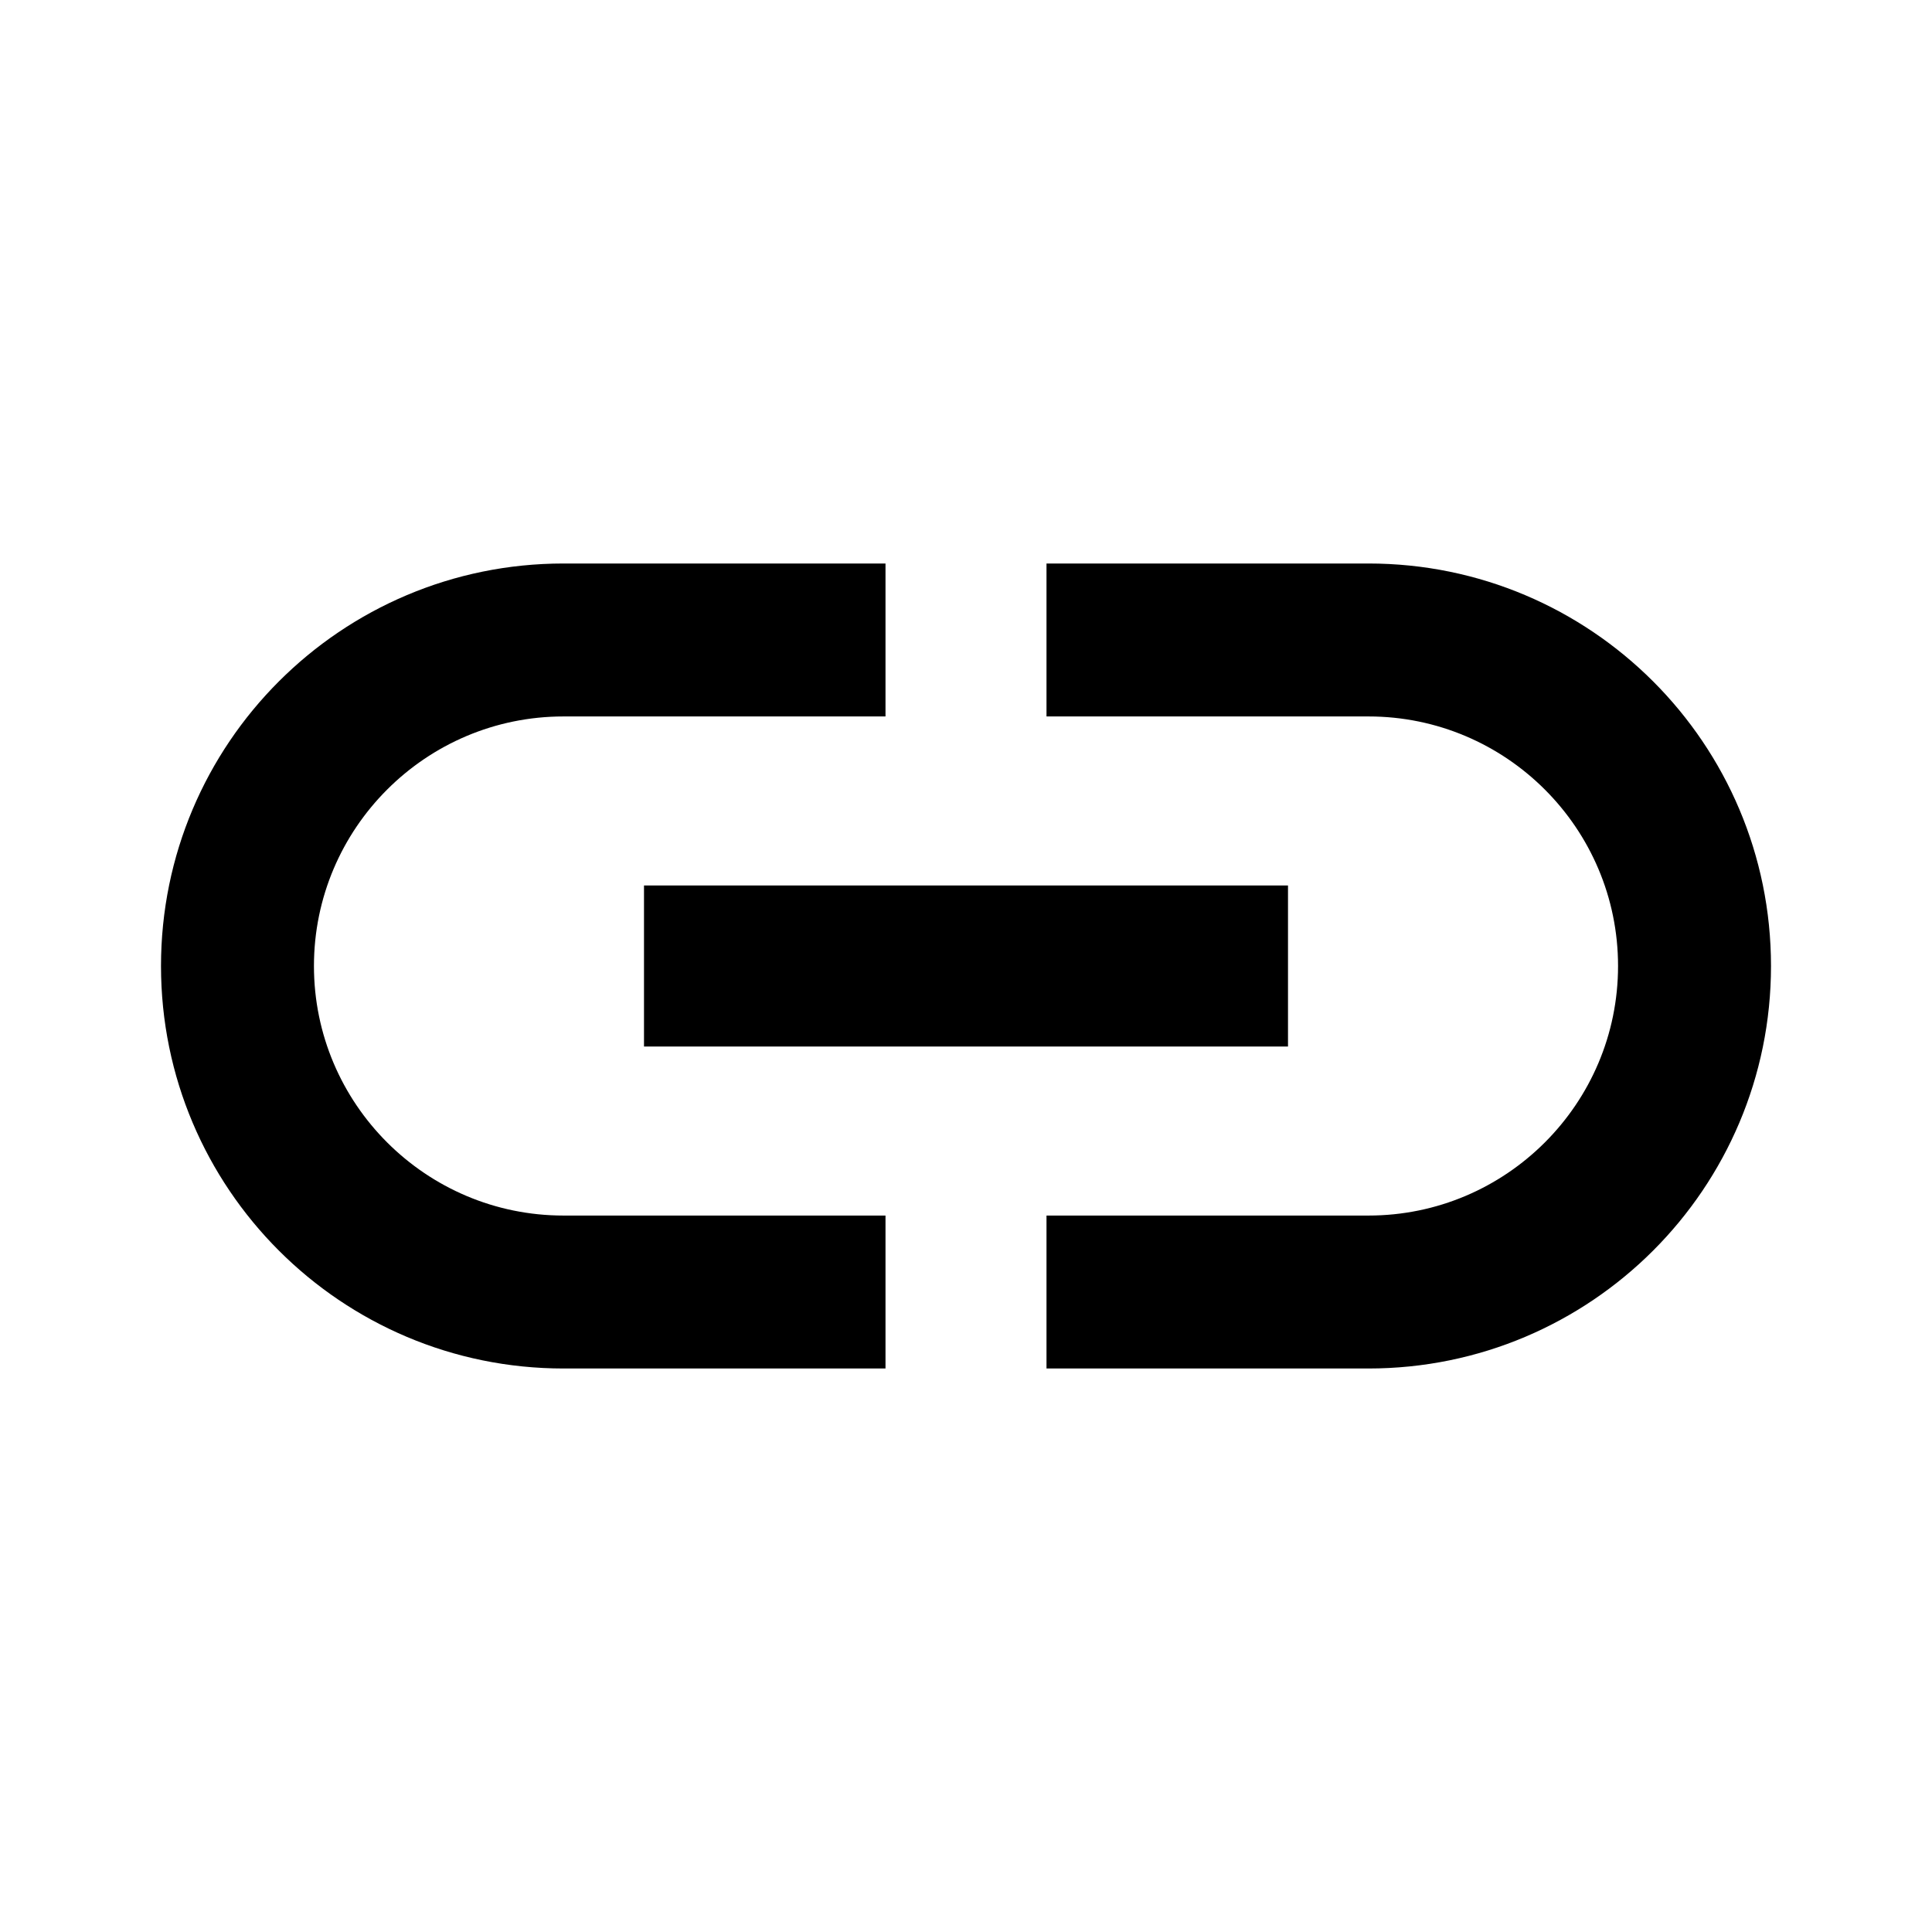
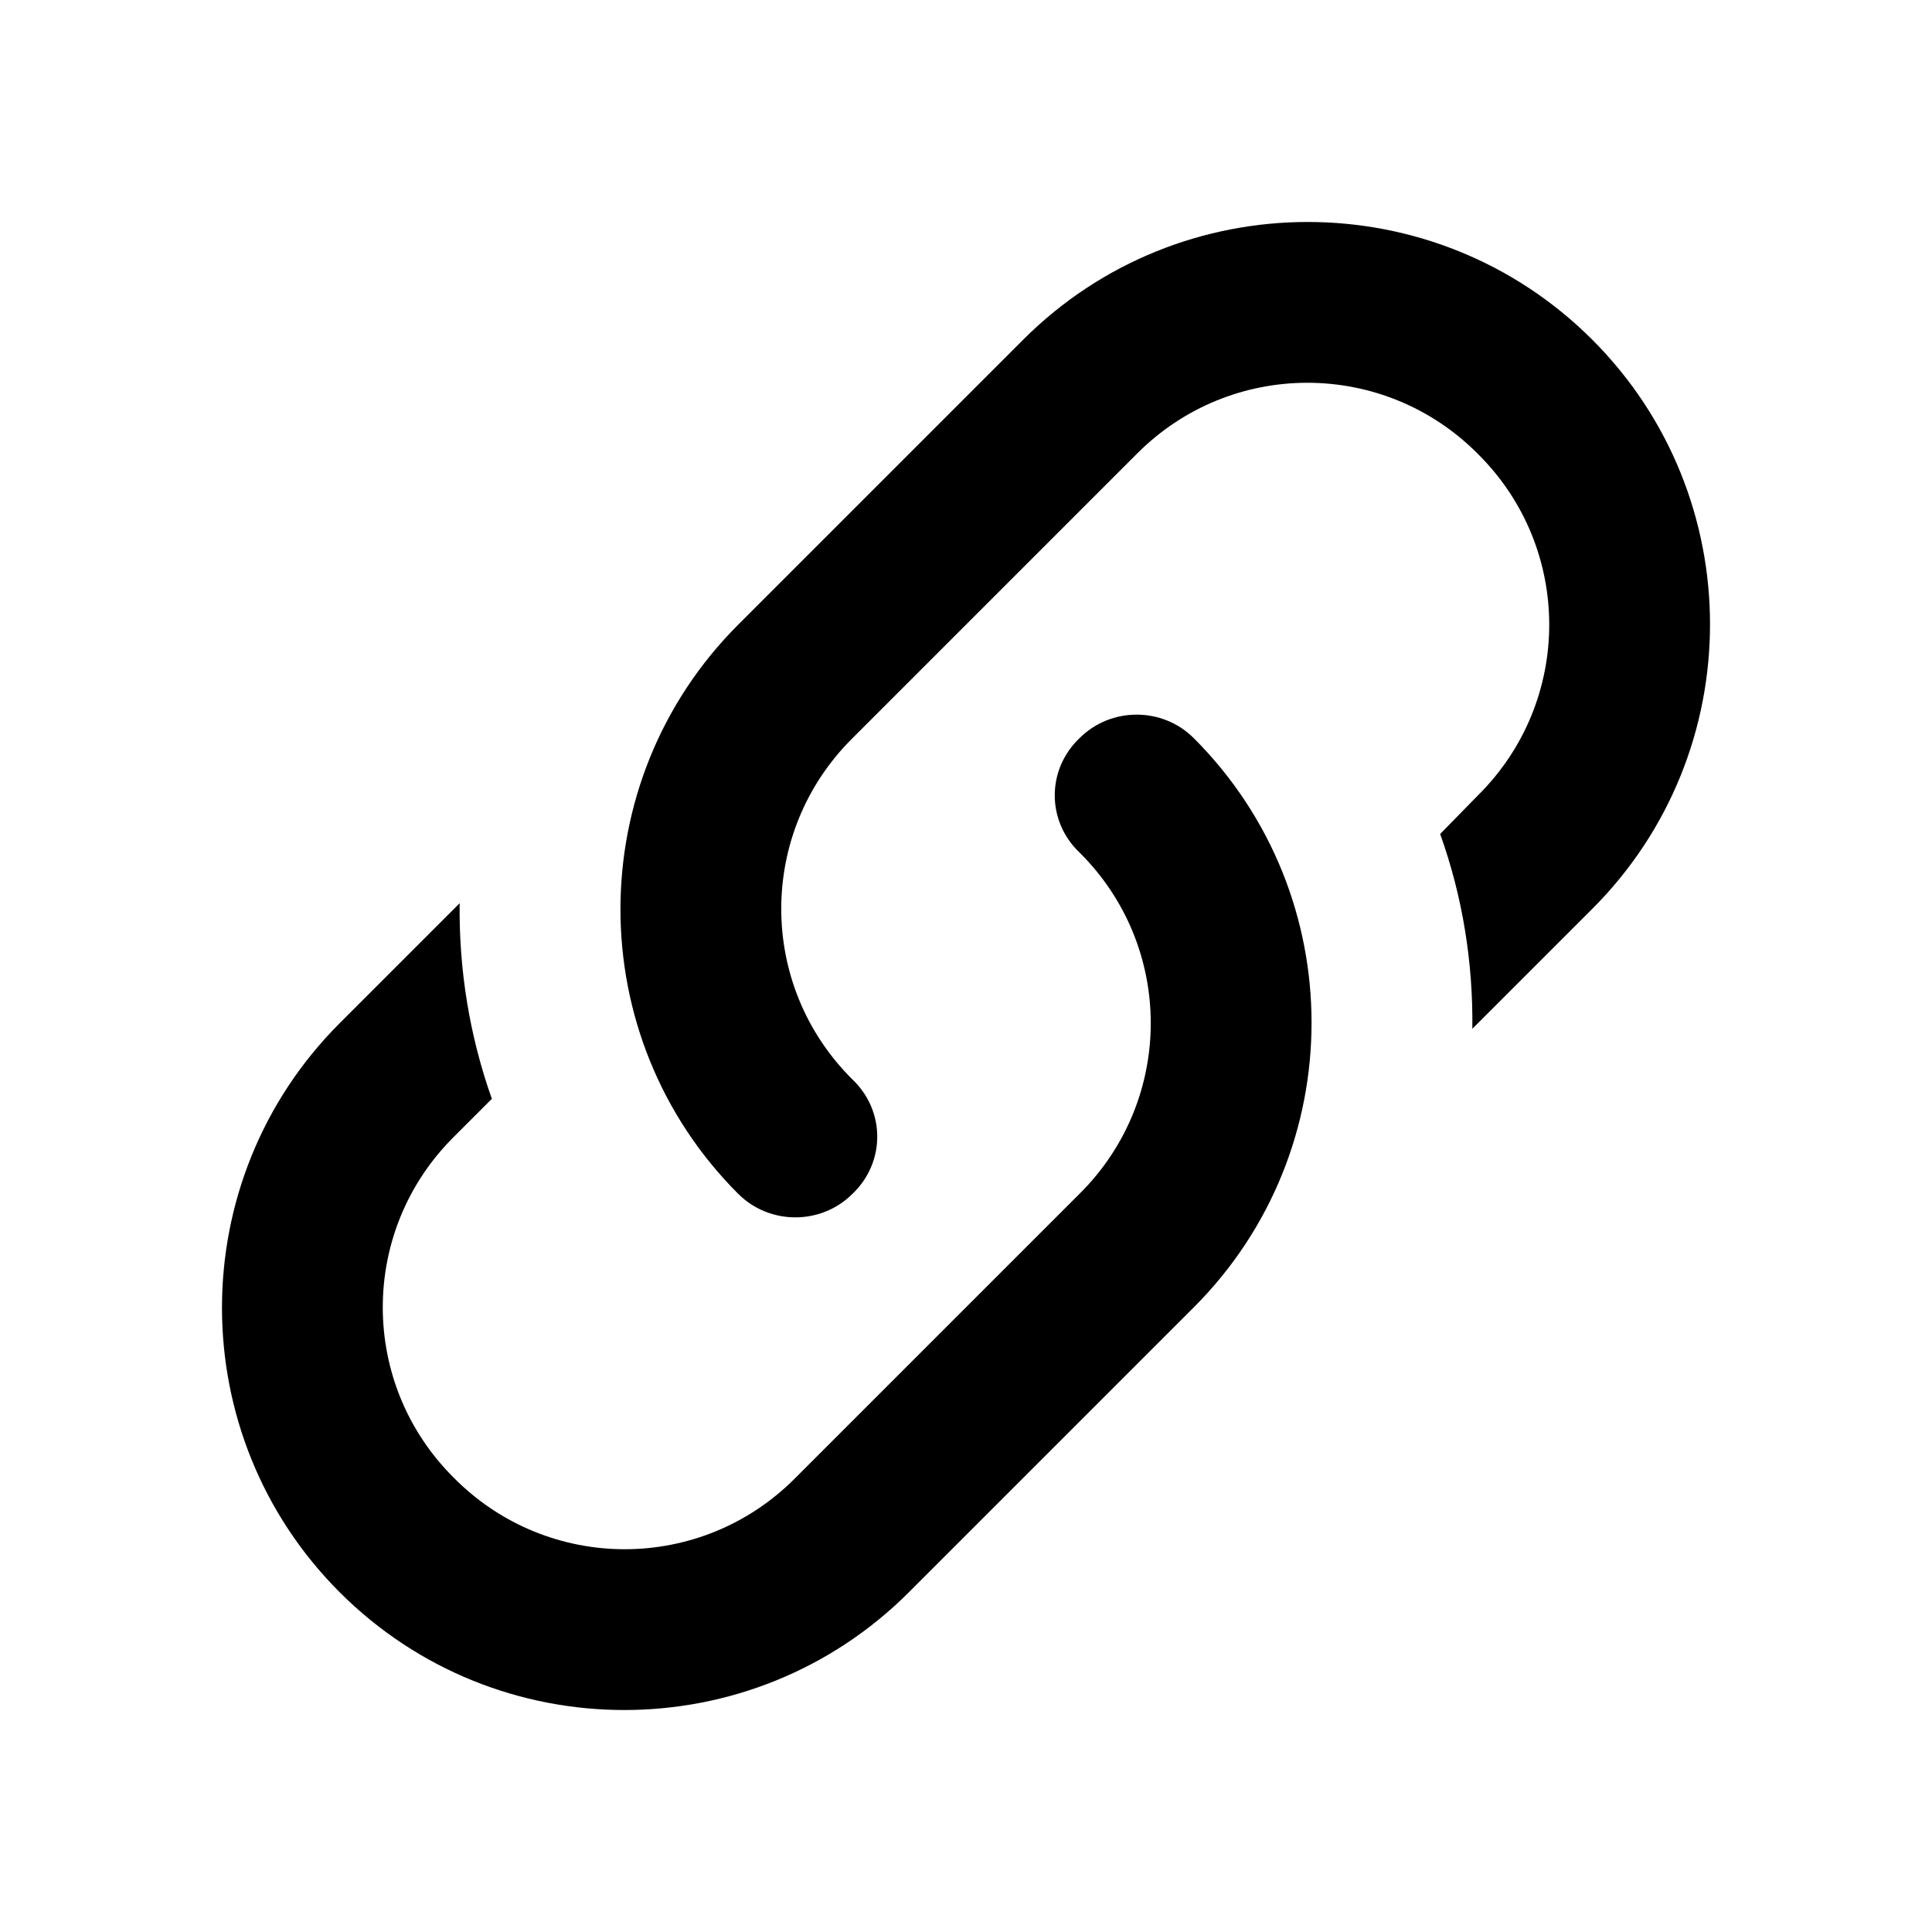
<svg xmlns="http://www.w3.org/2000/svg" viewBox="0 0 24 24">
-   <path d="M3.9,12C3.9,10.29 5.29,8.9 7,8.9H11V7H7A5,5 0 0,0 2,12A5,5 0 0,0 7,17H11V15.1H7C5.29,15.1 3.9,13.71 3.9,12M8,13H16V11H8V13M17,7H13V8.9H17C18.71,8.9 20.1,10.29 20.1,12C20.1,13.71 18.71,15.1 17,15.1H13V17H17A5,5 0 0,0 22,12A5,5 0 0,0 17,7Z" />
+   <path d="M10.59,13.41C11,13.8 11,14.44 10.59,14.83C10.2,15.22 9.56,15.22 9.17,14.83C7.22,12.88 7.22,9.71 9.17,7.76V7.76L12.71,4.22C14.66,2.27 17.83,2.27 19.78,4.22C21.73,6.17 21.73,9.34 19.78,11.29L18.29,12.78C18.3,11.96 18.17,11.14 17.89,10.36L18.36,9.88C19.54,8.71 19.54,6.81 18.36,5.64C17.19,4.46 15.29,4.46 14.12,5.64L10.59,9.17C9.41,10.34 9.41,12.24 10.59,13.41M13.41,9.17C13.8,8.78 14.44,8.78 14.83,9.17C16.78,11.12 16.78,14.29 14.83,16.24V16.24L11.29,19.78C9.34,21.73 6.17,21.73 4.22,19.78C2.27,17.83 2.27,14.66 4.22,12.71L5.71,11.22C5.7,12.04 5.83,12.86 6.11,13.65L5.64,14.12C4.46,15.29 4.46,17.19 5.64,18.36C6.81,19.54 8.71,19.54 9.88,18.36L13.41,14.83C14.59,13.66 14.59,11.76 13.41,10.59C13,10.2 13,9.56 13.41,9.17Z" />
</svg>
